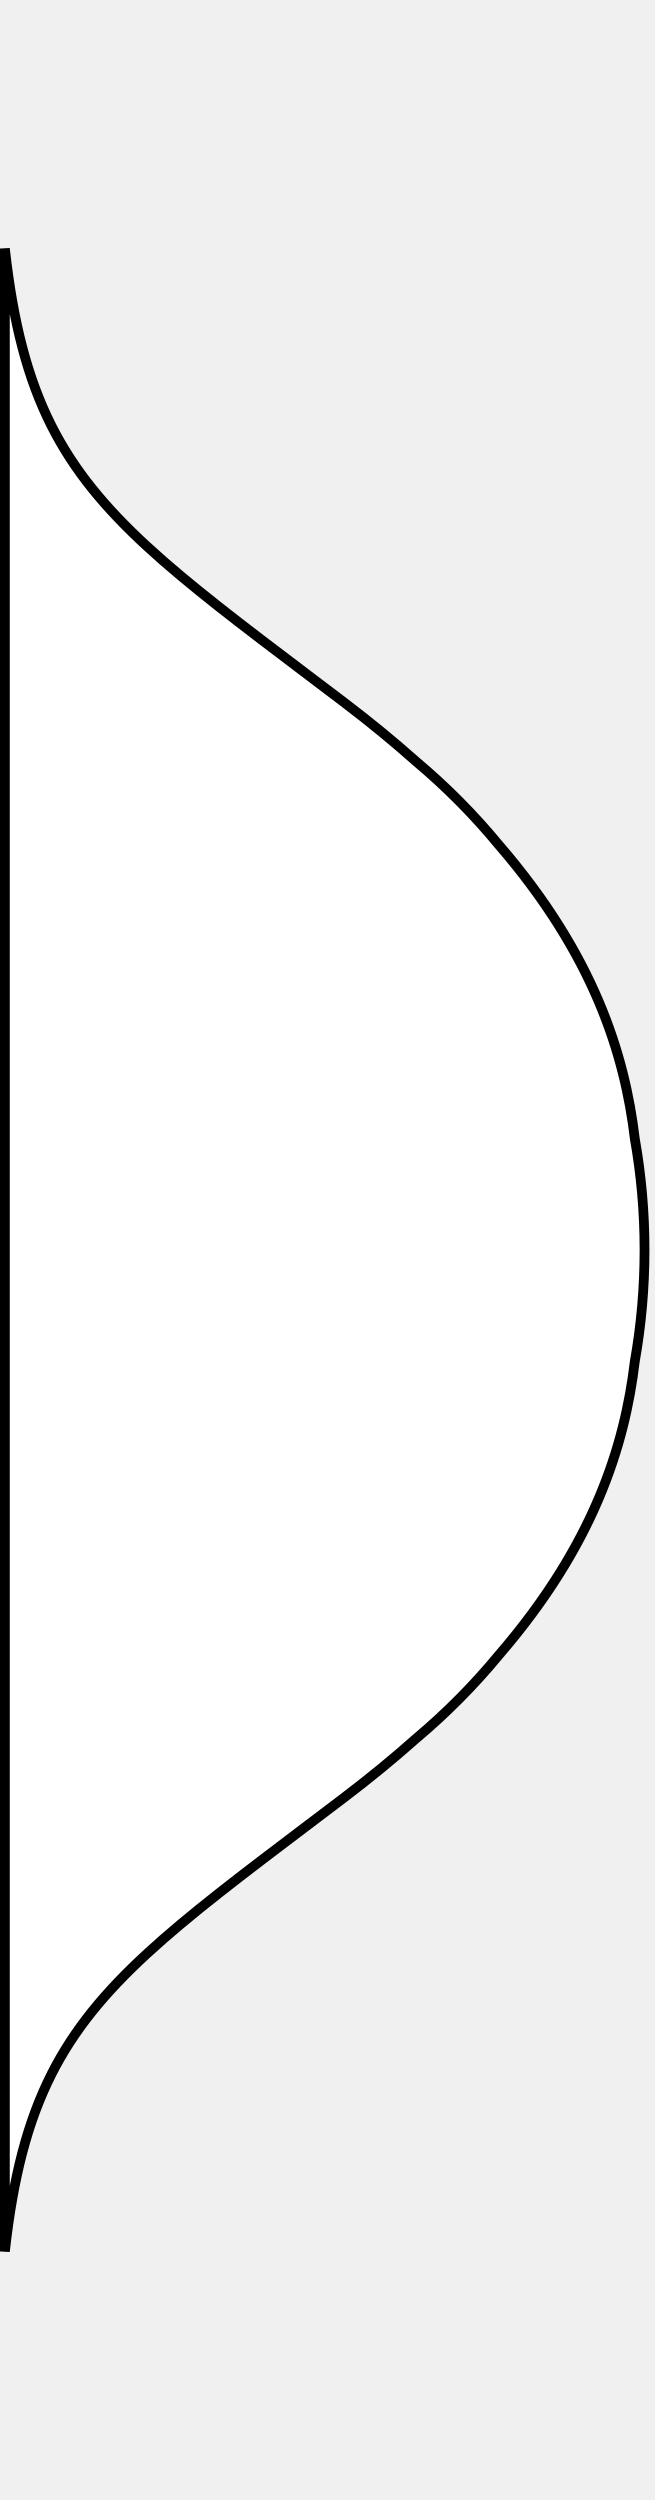
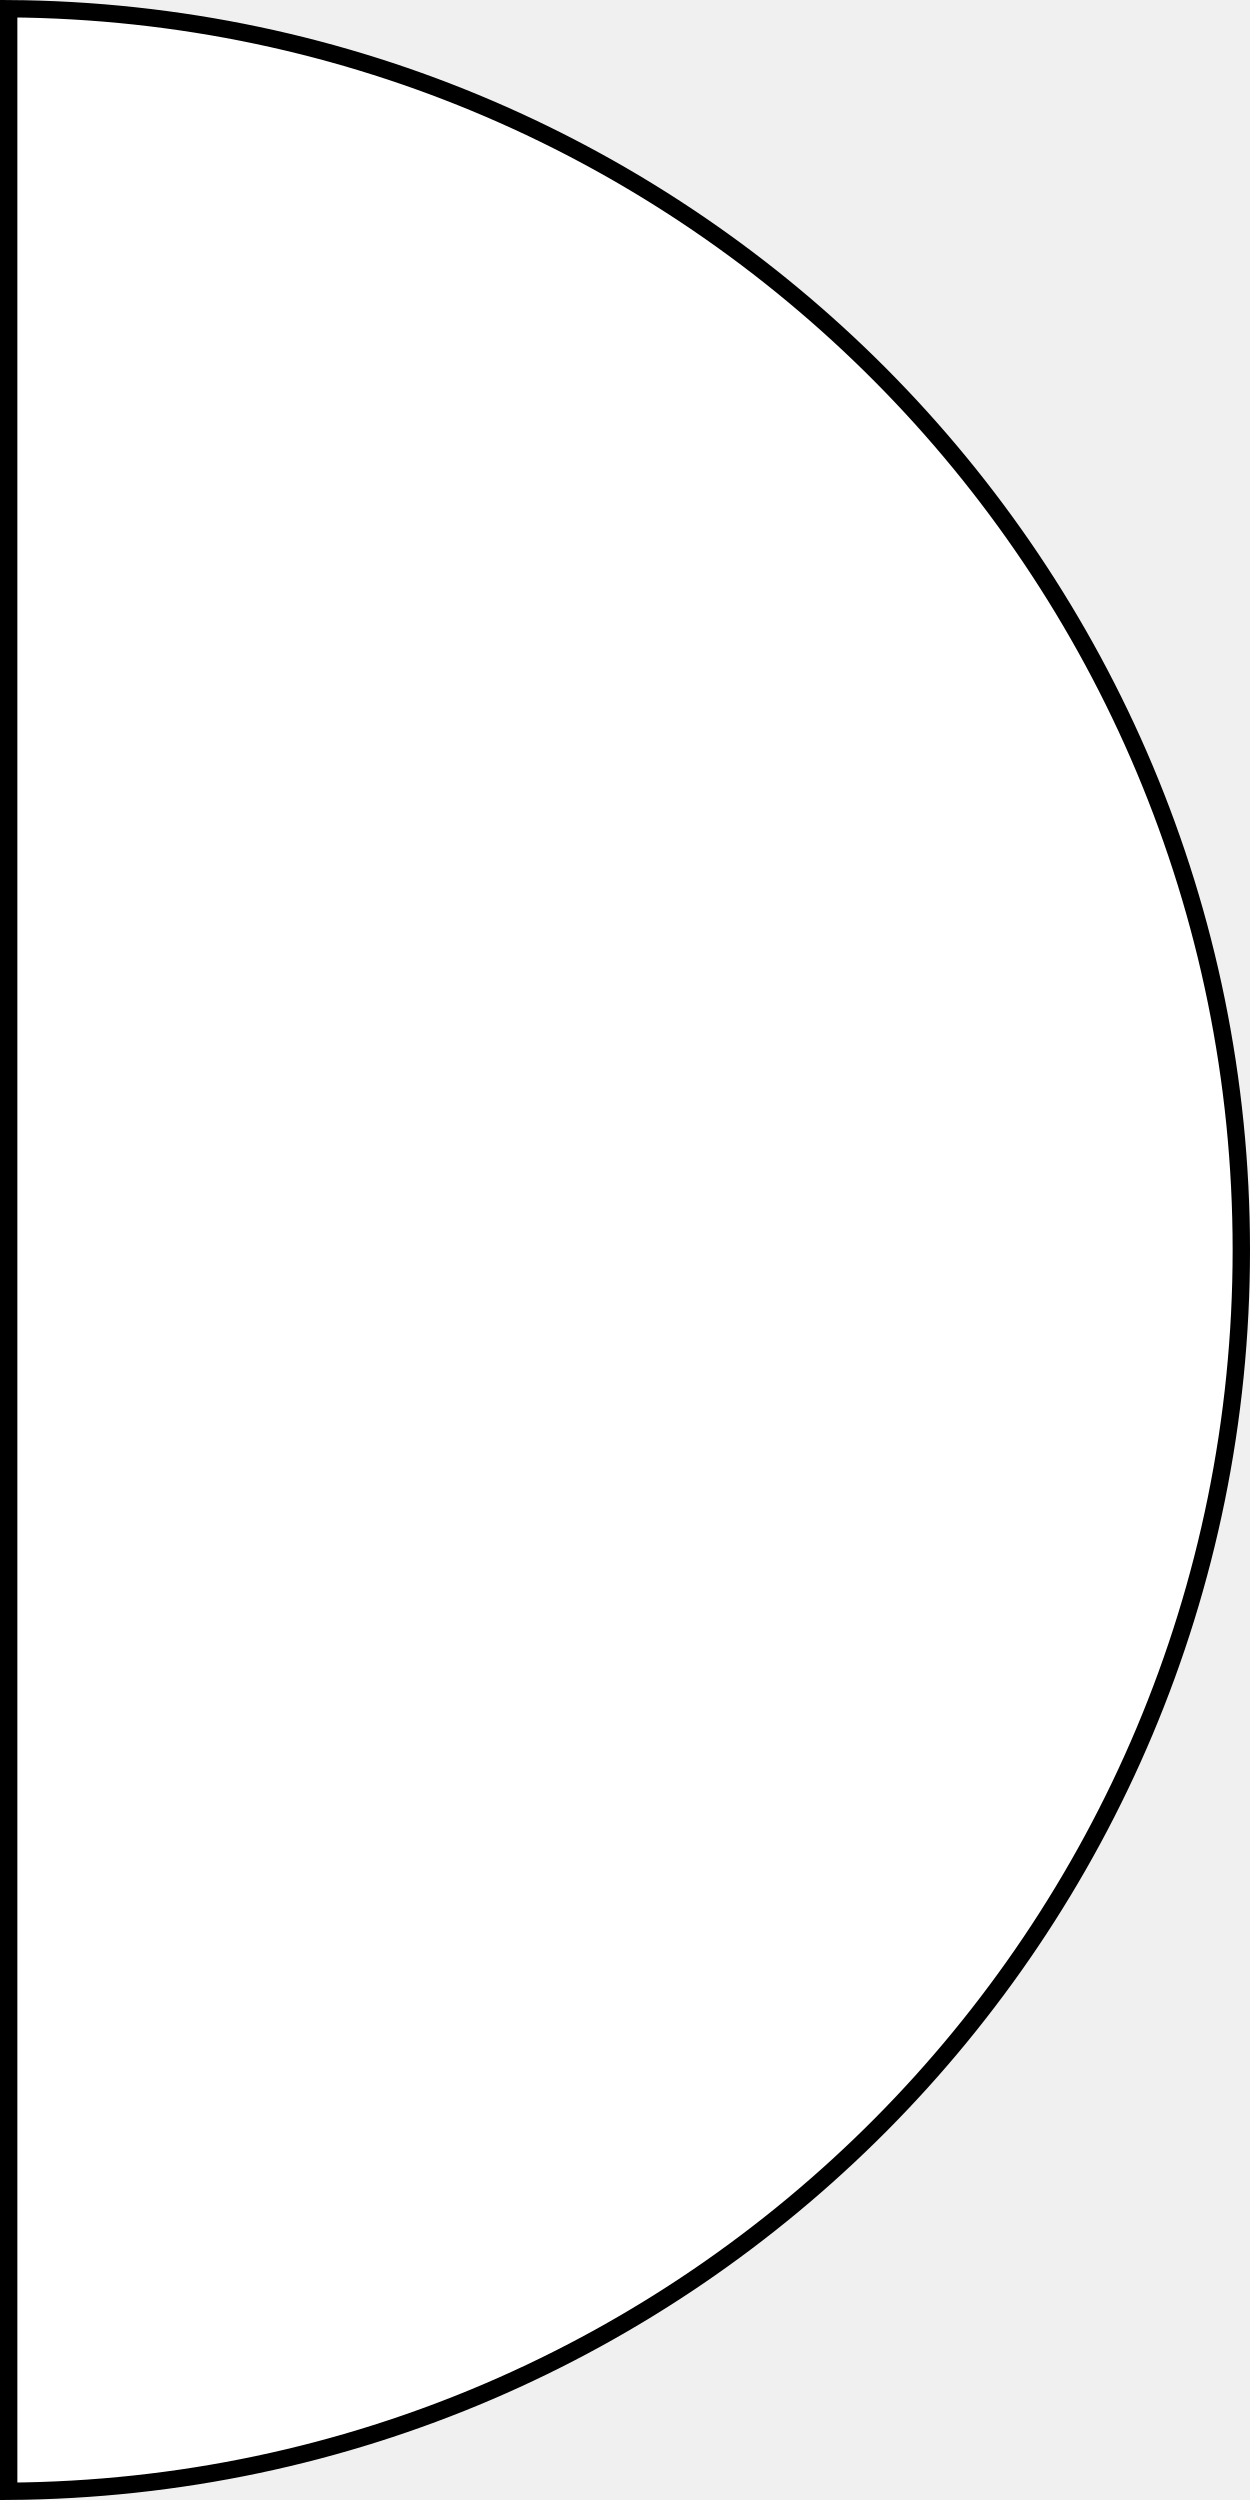
- <svg xmlns="http://www.w3.org/2000/svg" width="67" height="256" viewBox="0 0 67 256" fill="none">
-   <path d="M31.661 186.781L31.659 186.783L31.655 186.785L31.654 186.786L31.557 186.86C17.973 197.137 9.899 203.246 5.276 212.387C2.82 217.245 1.344 222.943 0.5 230.551V25.449C1.344 33.057 2.82 38.755 5.276 43.613C9.899 52.754 17.973 58.862 31.557 69.14L31.654 69.214C32.796 70.078 33.976 70.971 35.198 71.898C37.903 73.952 40.366 75.979 42.608 77.976L42.614 77.981L42.619 77.986C45.693 80.568 48.526 83.425 51.079 86.517L51.079 86.517L51.086 86.526C60.824 97.808 63.977 107.973 65.004 116.595L65.005 116.609L65.008 116.623C65.66 120.318 66 124.119 66 128C66 131.881 65.66 135.682 65.008 139.377L65.005 139.391L65.004 139.405C63.977 148.027 60.824 158.192 51.086 169.474L51.086 169.474L51.079 169.483C48.526 172.575 45.693 175.432 42.619 178.014L42.614 178.019L42.608 178.024C40.366 180.021 37.903 182.048 35.198 184.102C33.995 185.015 32.832 185.895 31.707 186.746L31.661 186.781L31.661 186.781Z" fill="white" stroke="black" />
+ <svg xmlns="http://www.w3.org/2000/svg" width="72" height="144" viewBox="0 0 72 144" fill="none">
+   <path d="M71.5 72C71.5 111.322 39.758 143.229 0.5 143.498V0.502C39.758 0.771 71.5 32.678 71.5 72Z" fill="white" stroke="black" />
</svg>
